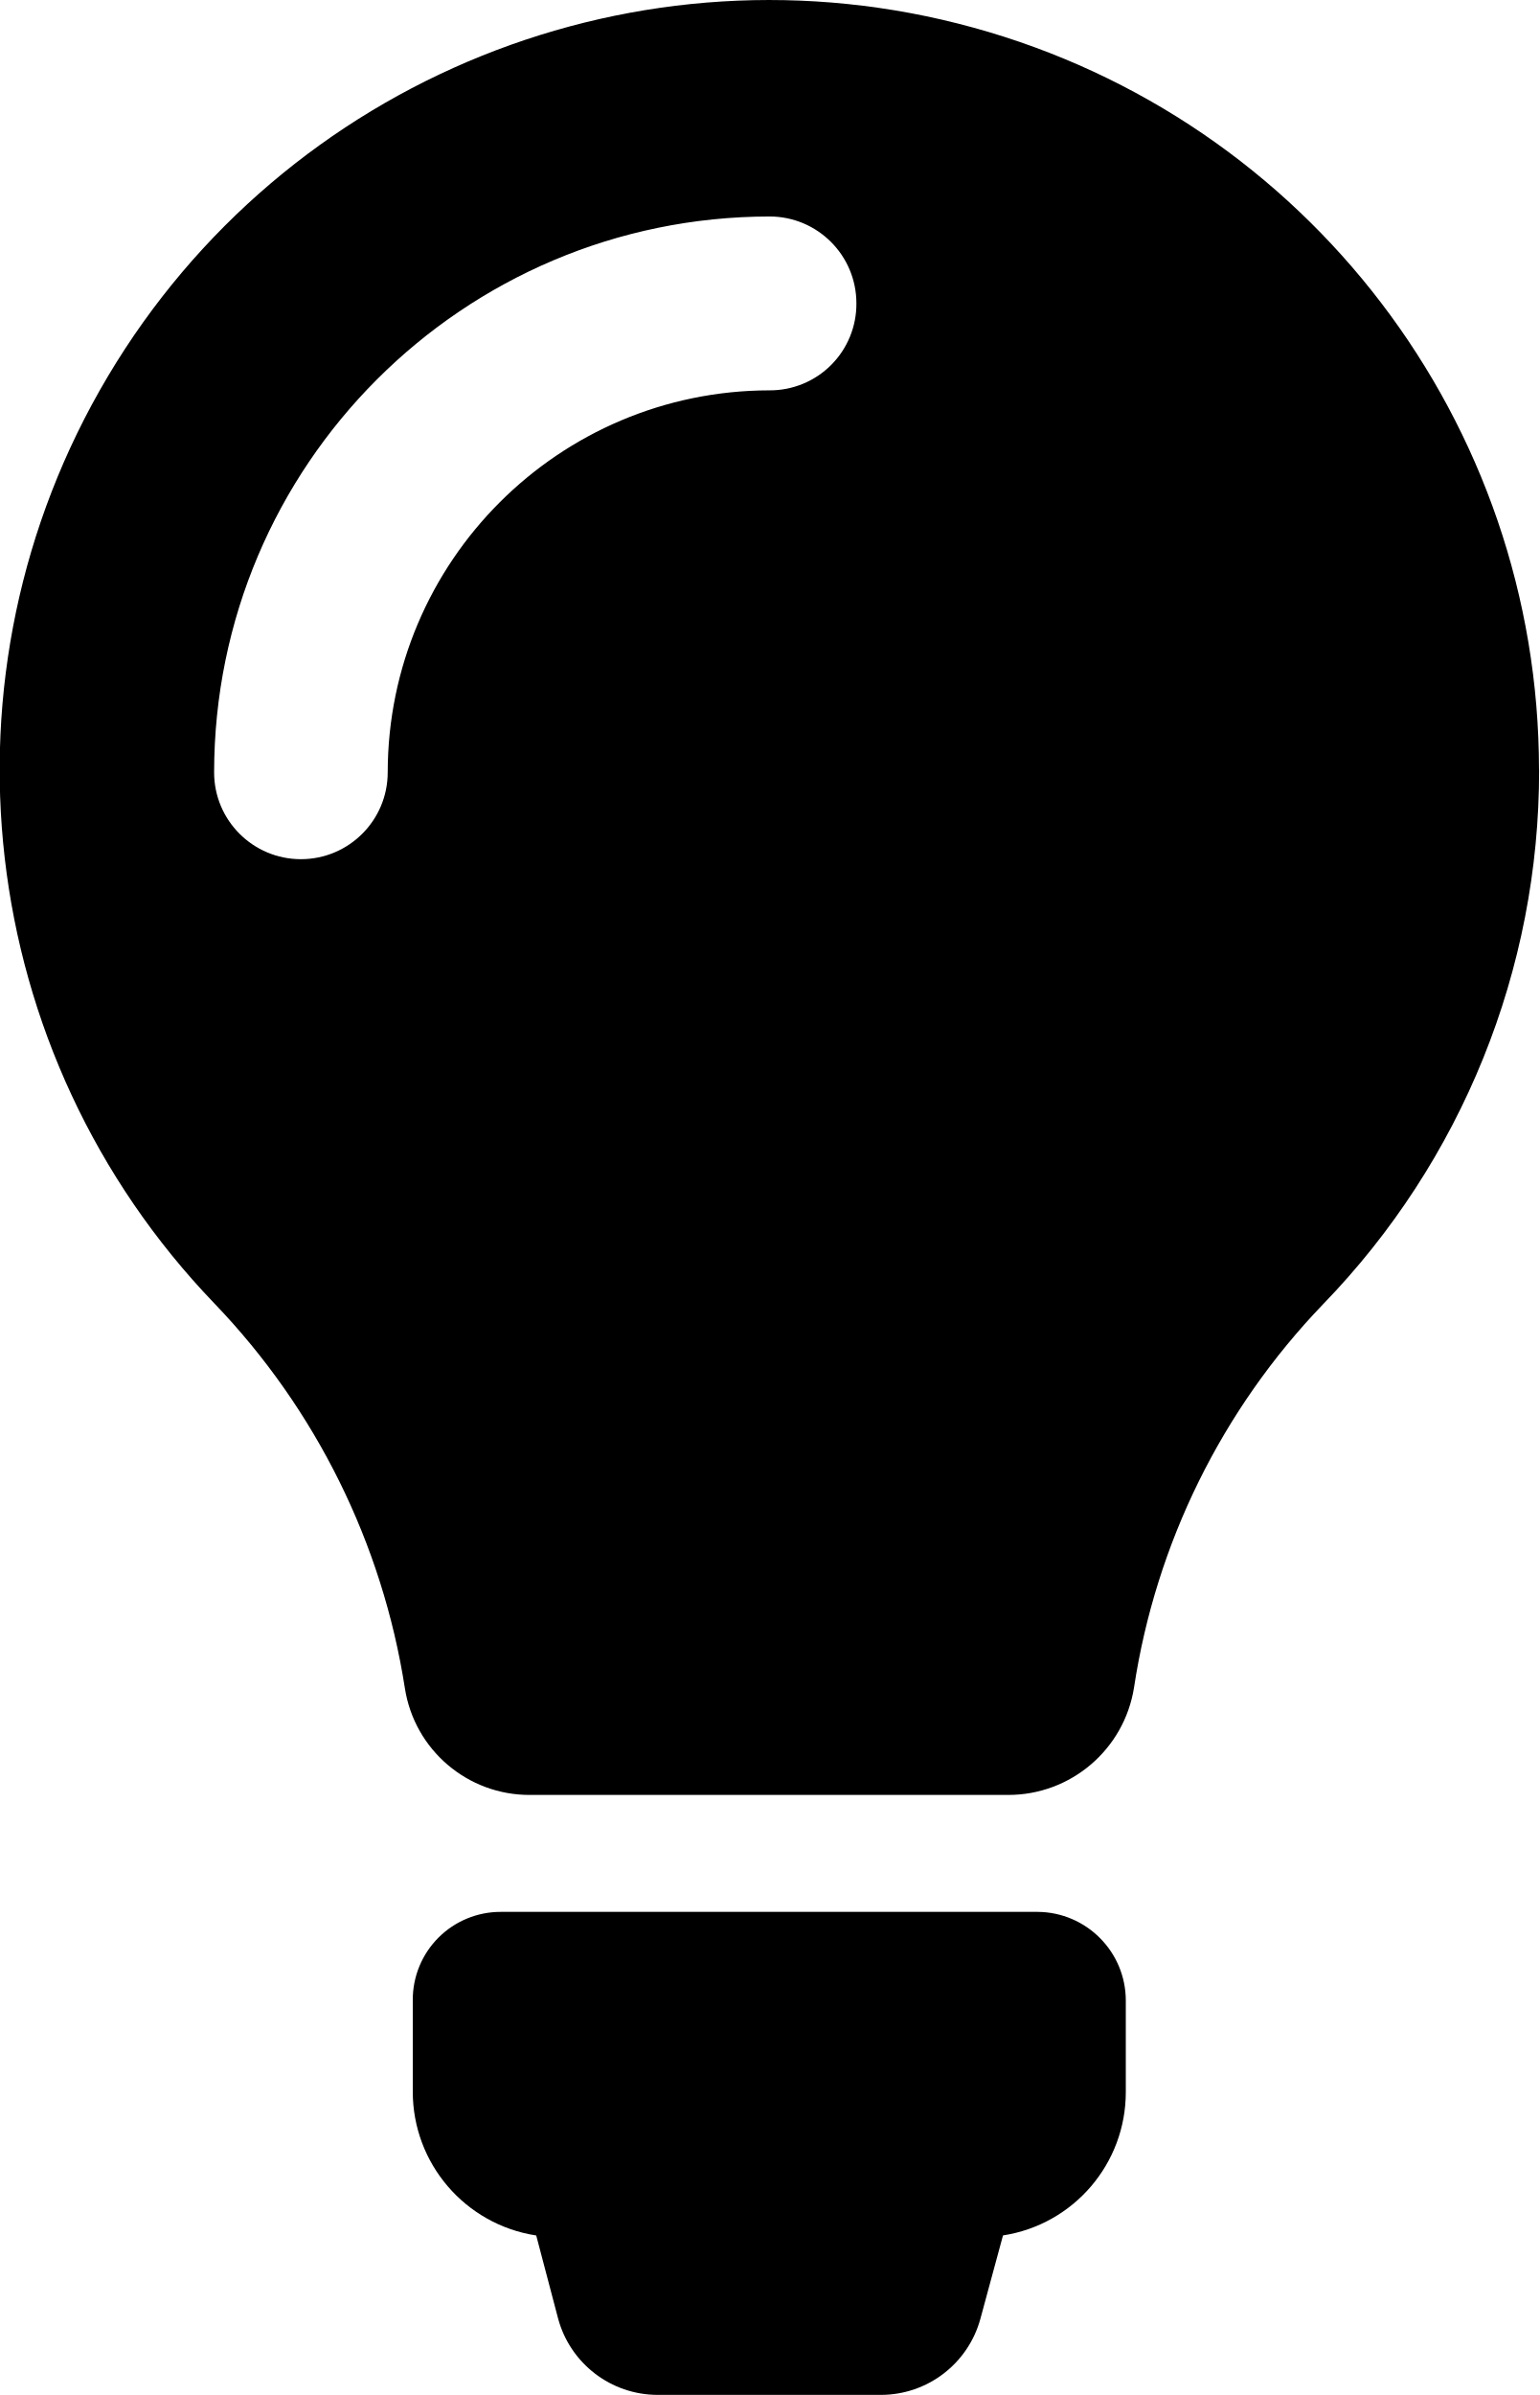
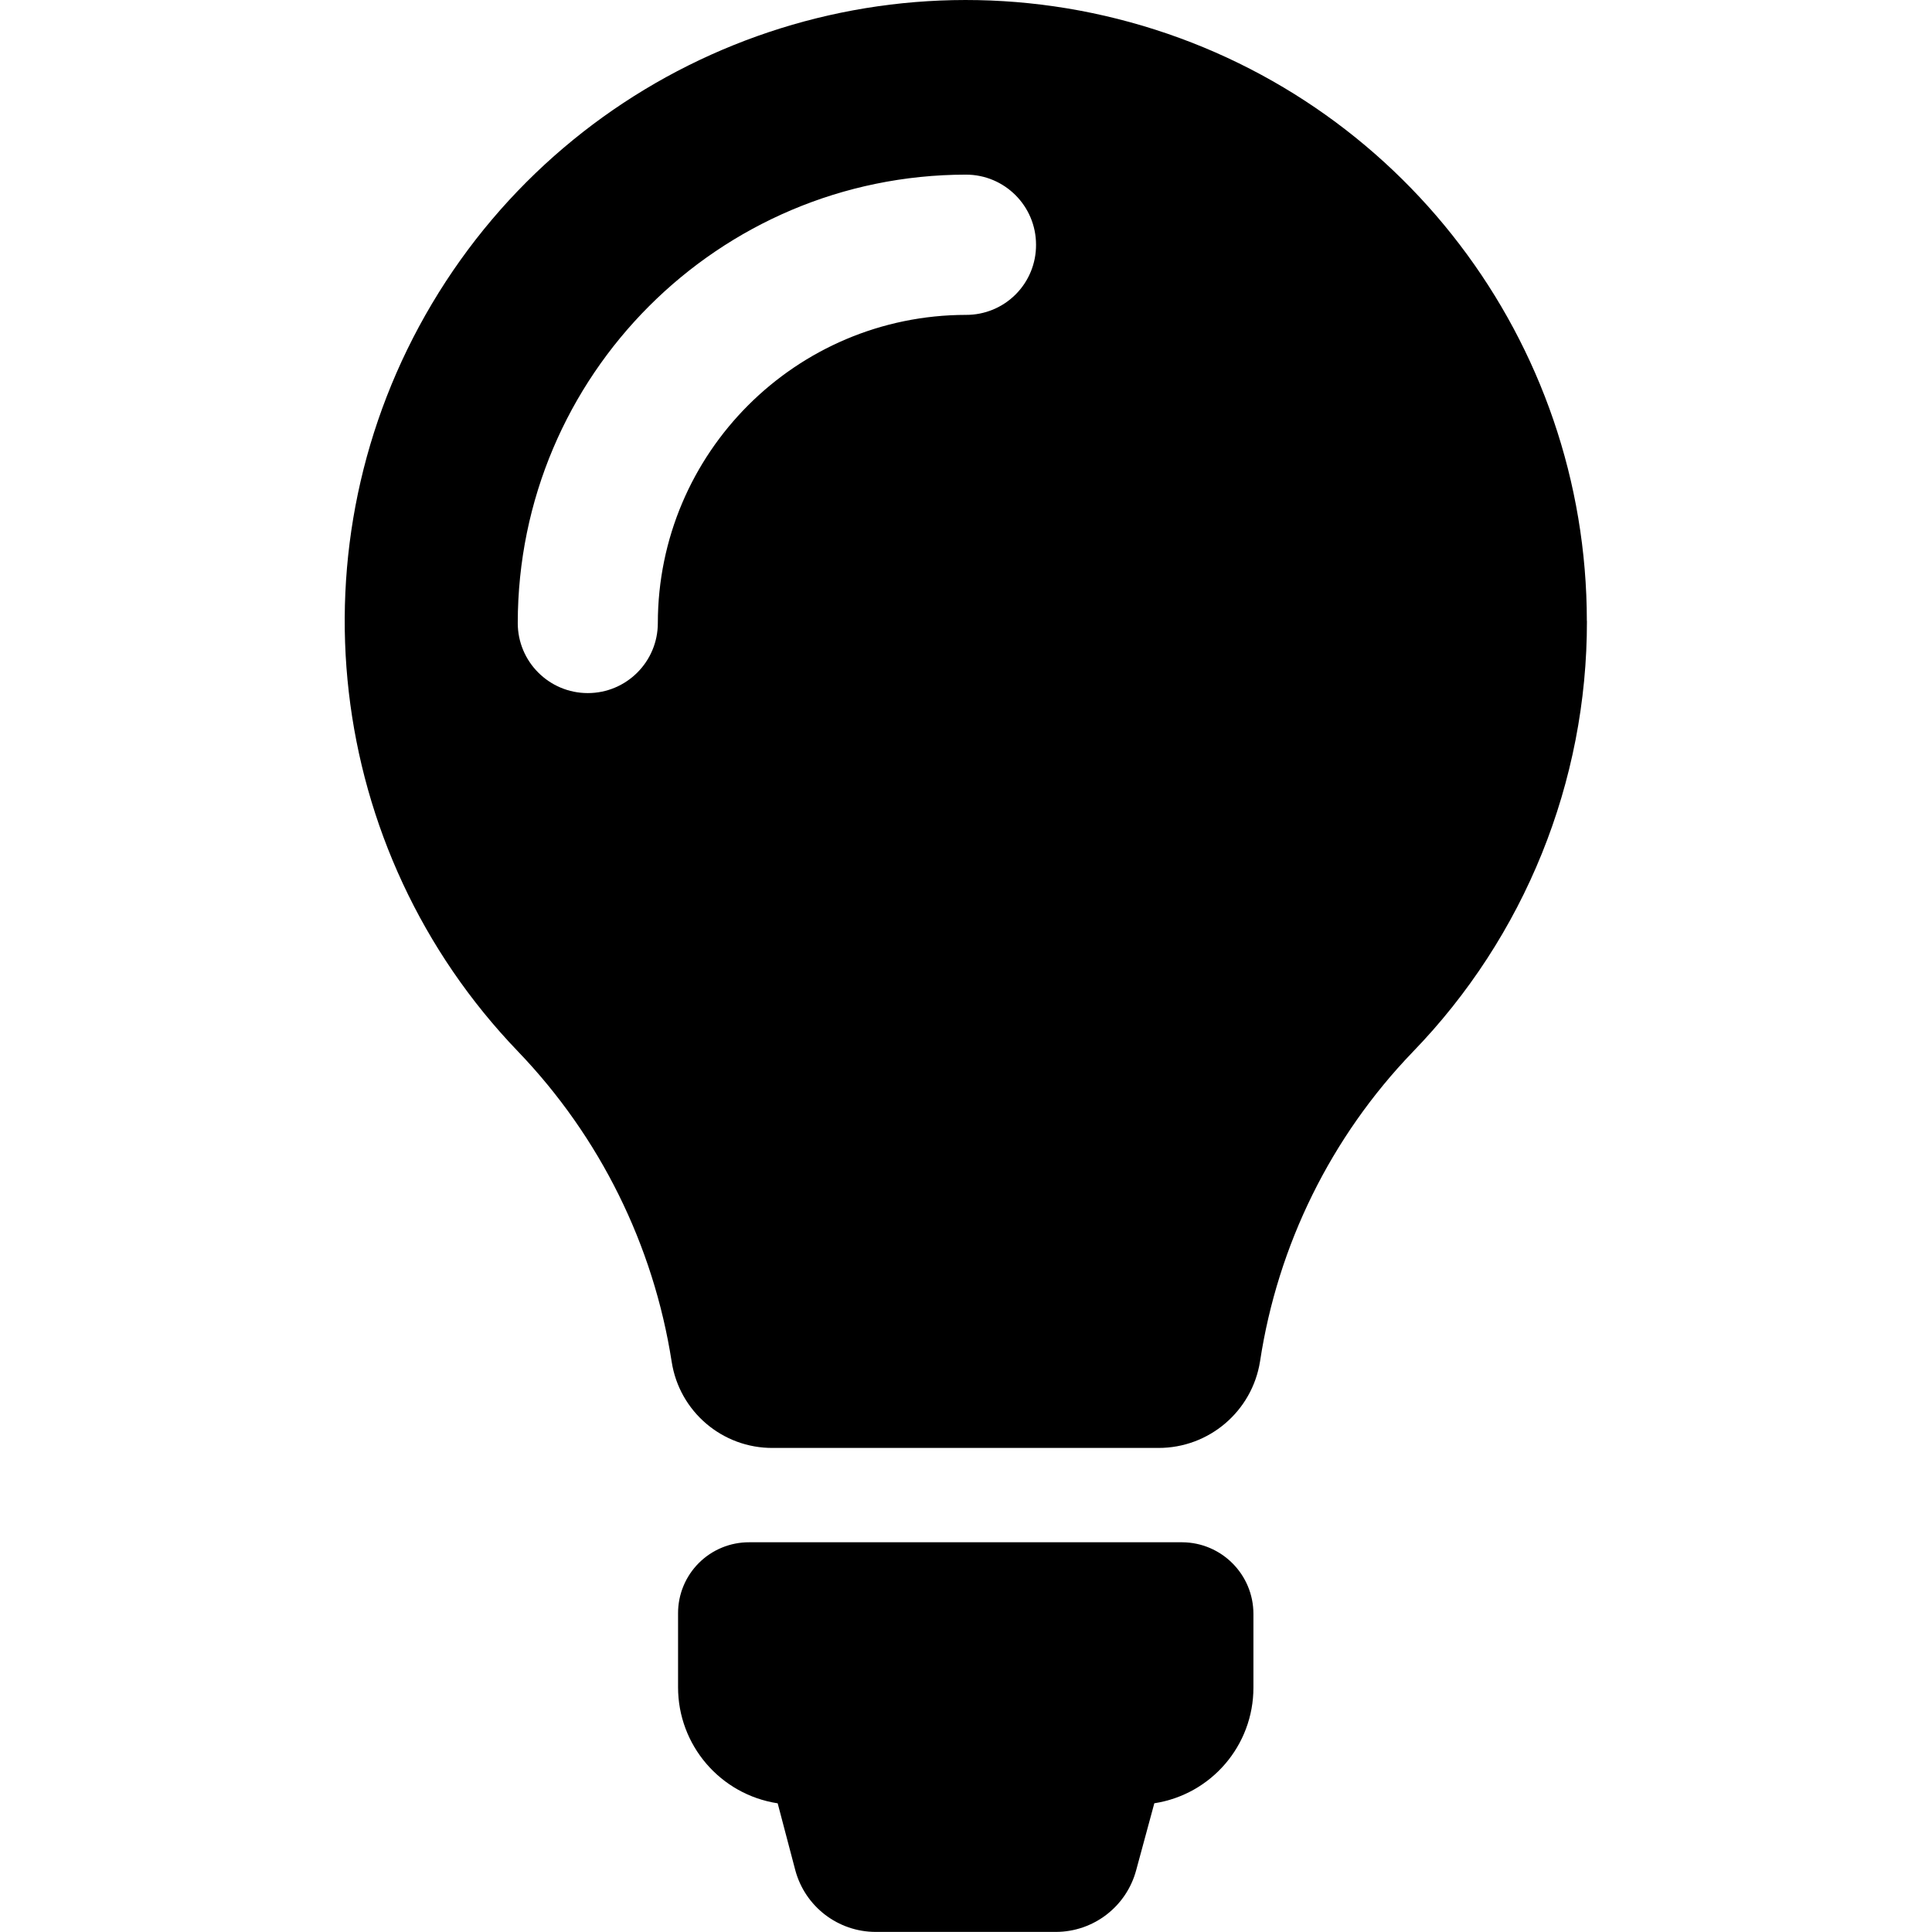
- <svg xmlns="http://www.w3.org/2000/svg" width="28.676" height="44.606" viewBox="0 0 28.676 44.606">
+ <svg xmlns="http://www.w3.org/2000/svg" width="44.606" height="44.606" viewBox="0 0 28.676 44.606">
  <path d="M83.577,90.114v1.7a2.7,2.7,0,0,1-2.288,2.671l-.419,1.545a1.923,1.923,0,0,1-1.857,1.425H74.857A1.923,1.923,0,0,1,73,96.031l-.407-1.545a2.71,2.71,0,0,1-2.3-2.683V90.1a1.636,1.636,0,0,1,1.641-1.641h10A1.654,1.654,0,0,1,83.577,90.114Zm7.7-22.926a14.269,14.269,0,0,1-4.025,9.954,13.151,13.151,0,0,0-3.522,7.139,2.371,2.371,0,0,1-2.348,2h-8.9a2.348,2.348,0,0,1-2.336-1.988A13.3,13.3,0,0,0,66.6,77.13a14.339,14.339,0,1,1,24.675-9.942ZM78.558,58.5a1.618,1.618,0,0,0-1.617-1.617A10.359,10.359,0,0,0,66.592,67.236a1.617,1.617,0,1,0,3.234,0,7.123,7.123,0,0,1,7.115-7.115A1.61,1.61,0,0,0,78.558,58.5Z" transform="translate(-62.603 -52.851)" />
</svg>
